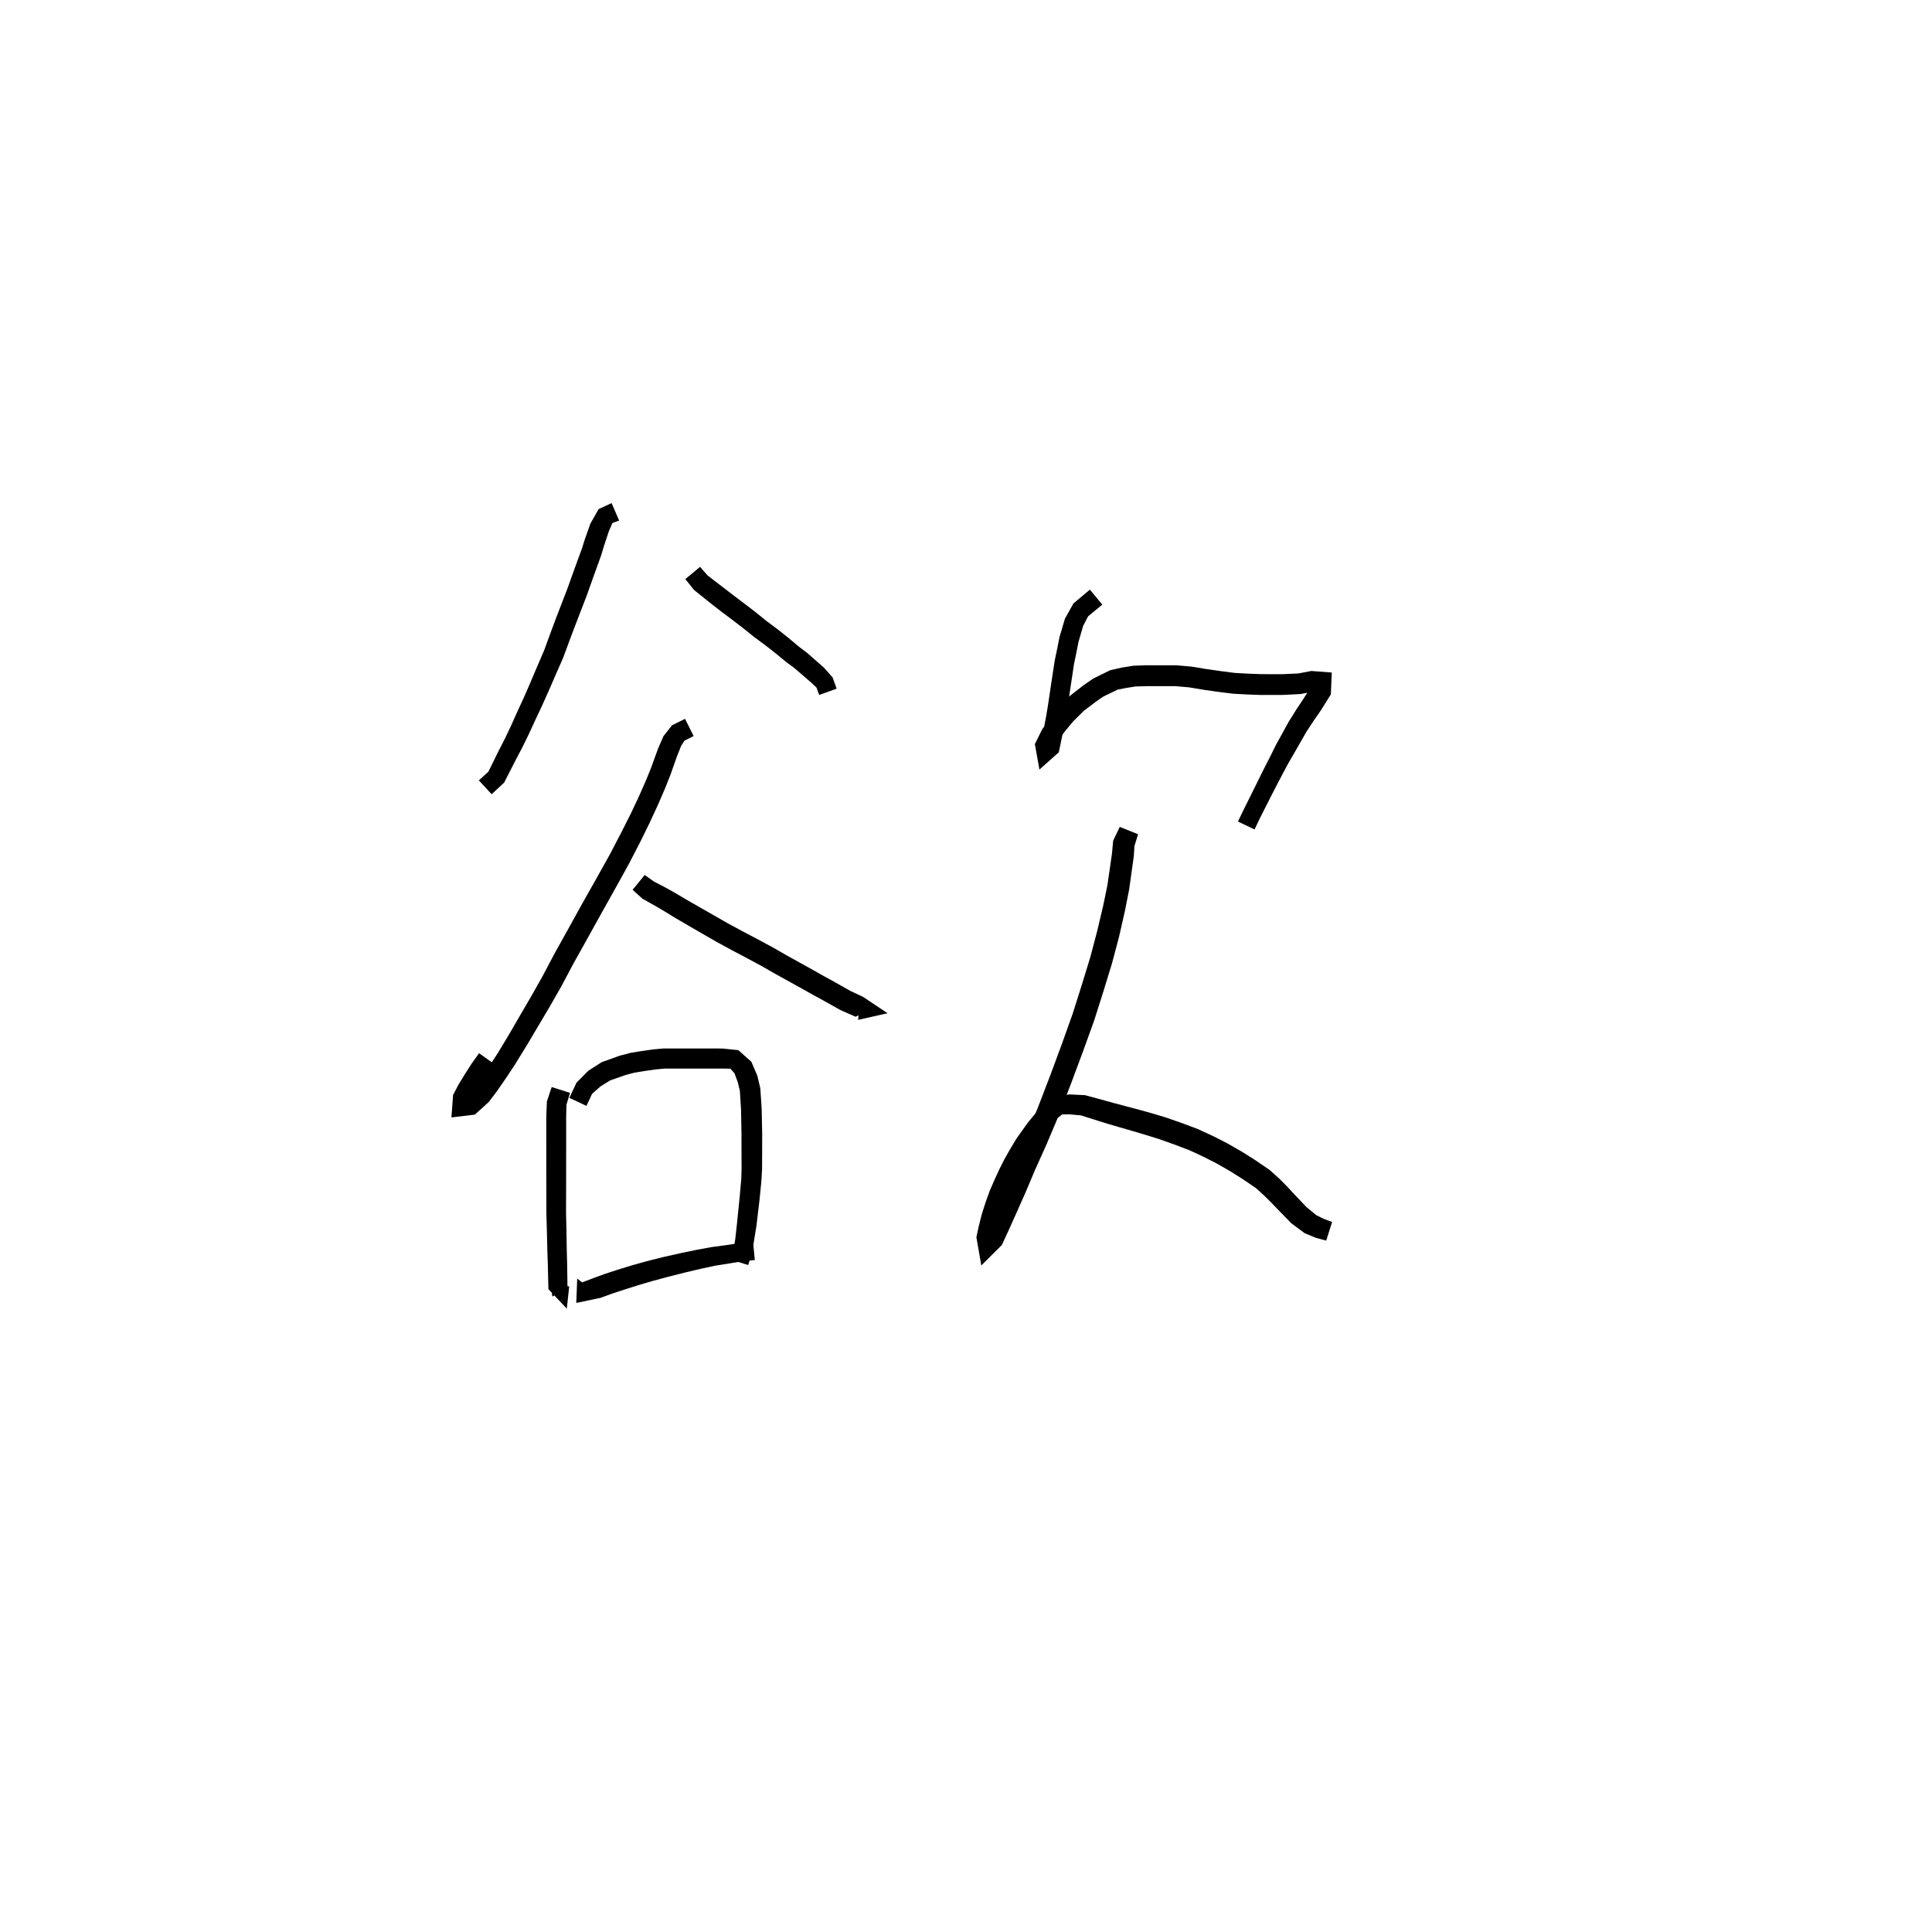
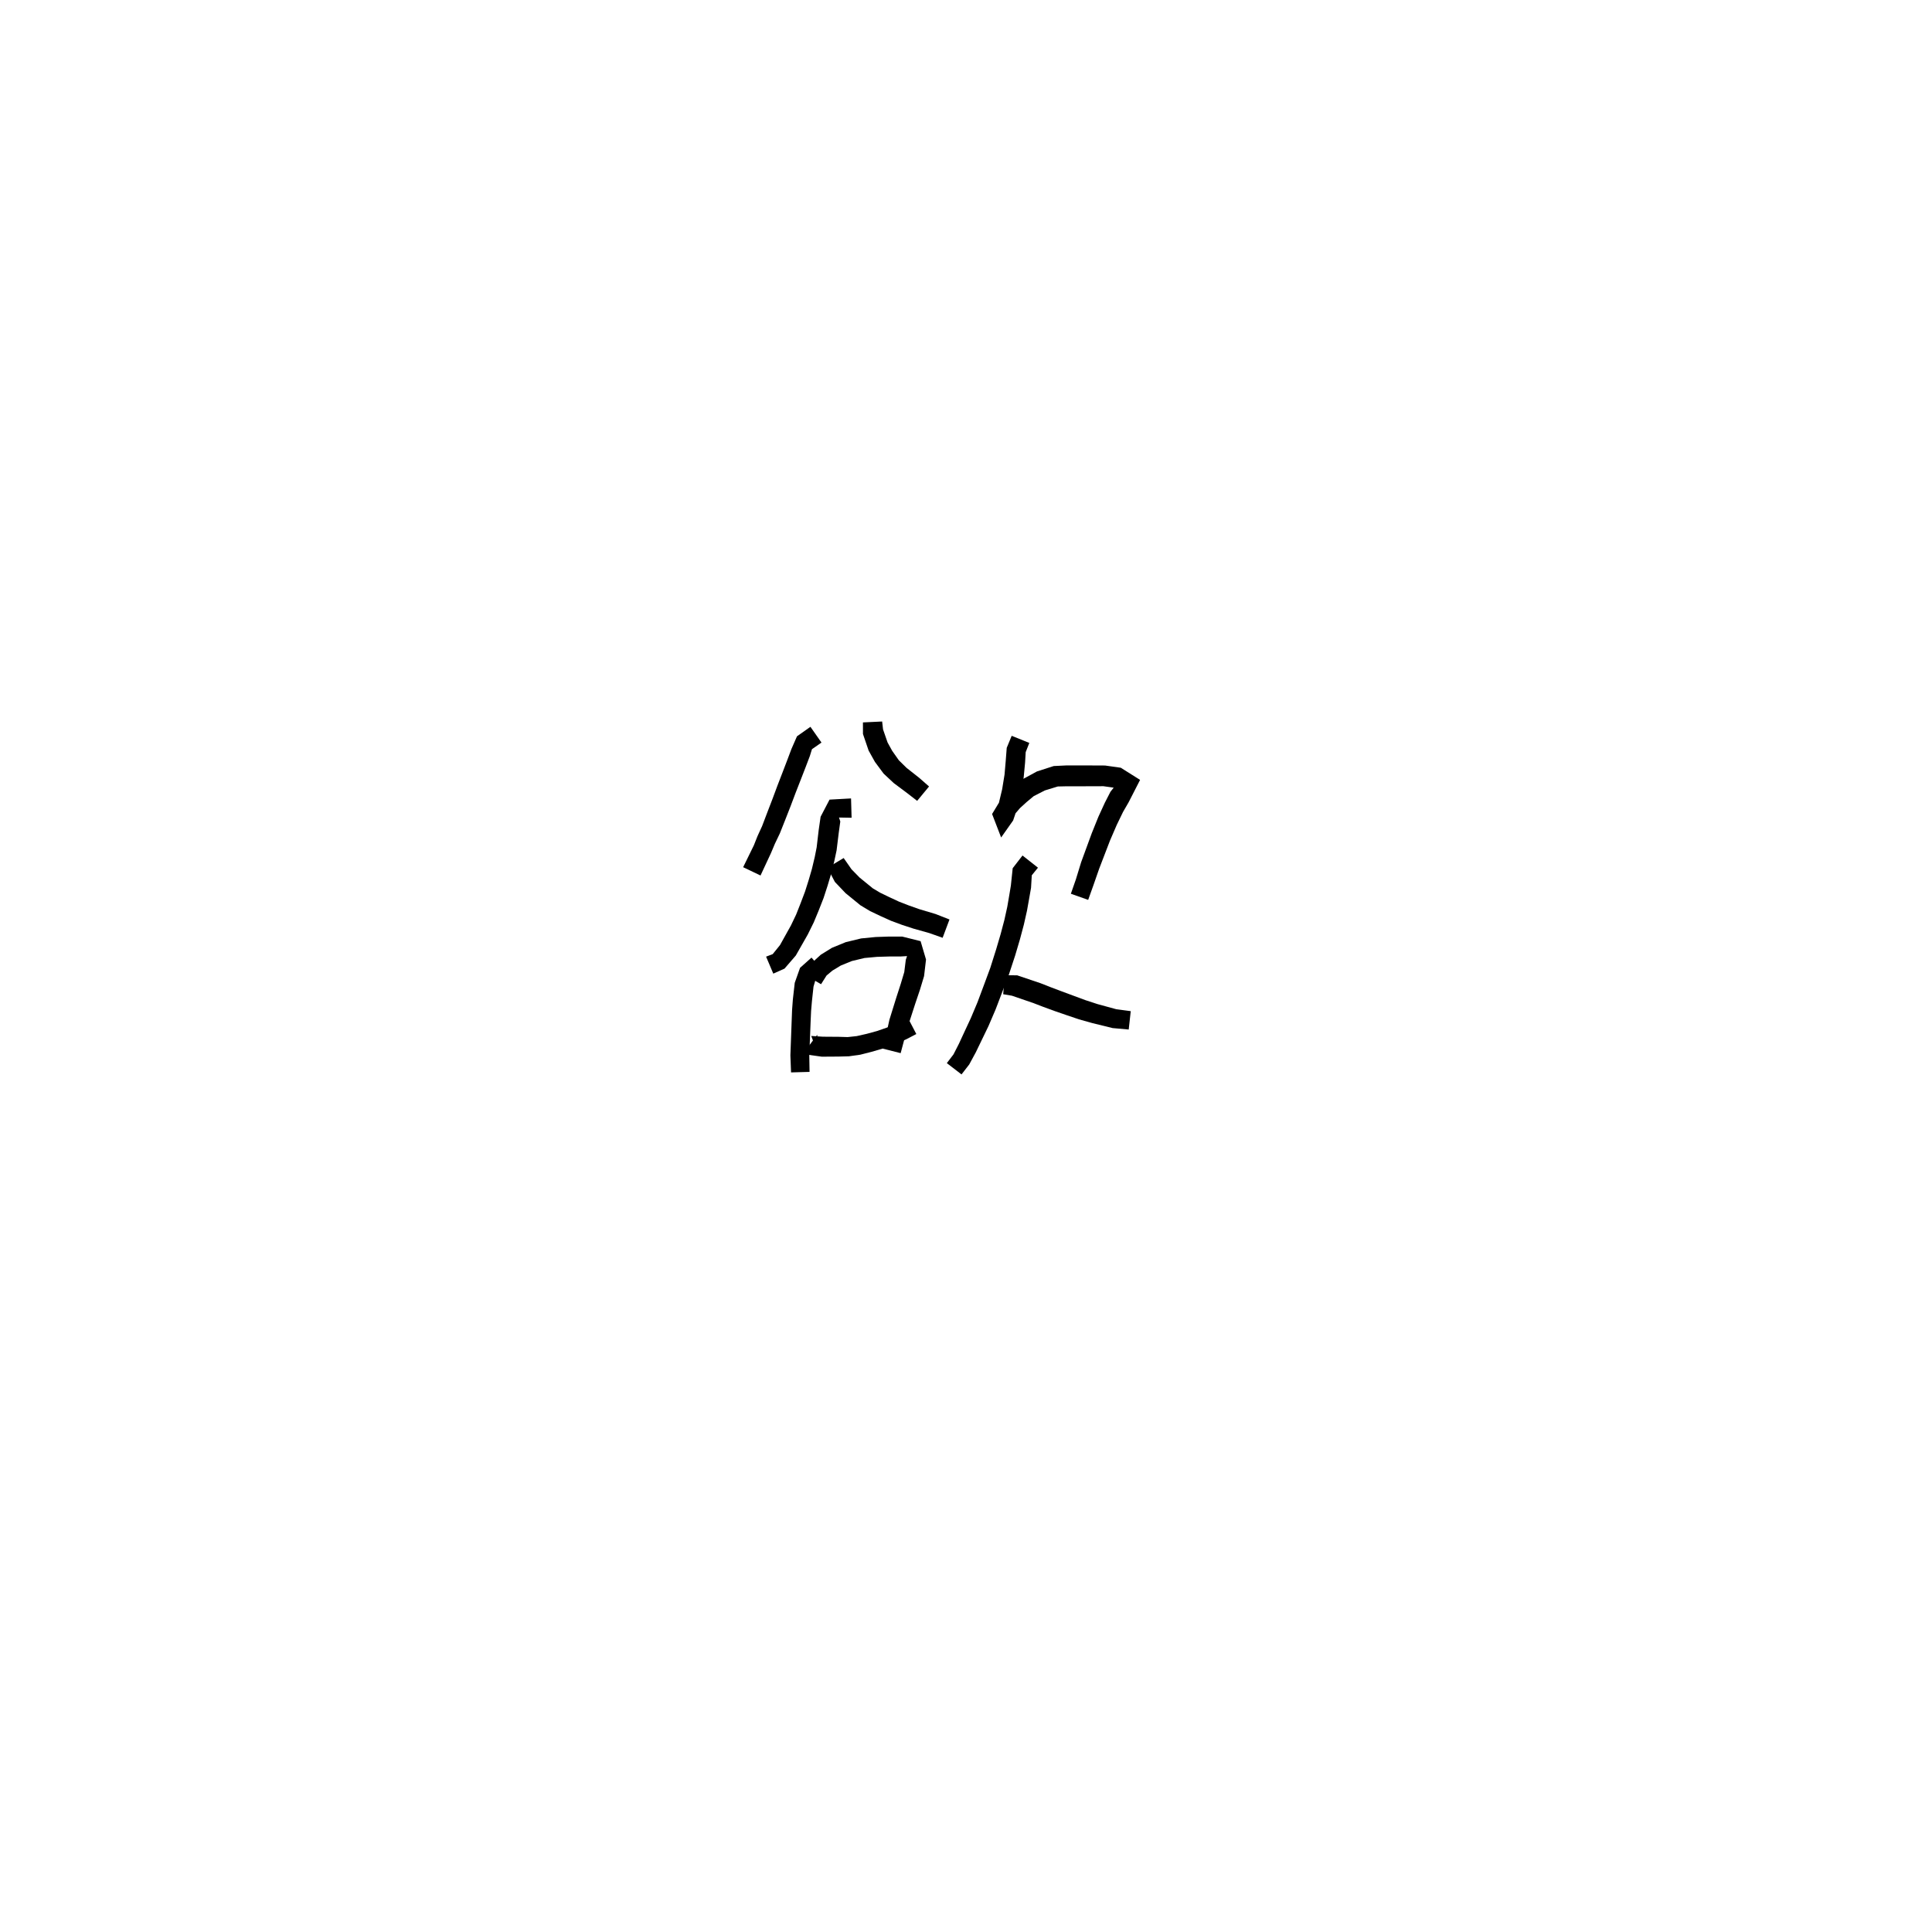
<svg xmlns="http://www.w3.org/2000/svg" width="300" height="300" viewBox="0 0 300 300">
-   <path d="M 94.965 78.118 L 92.95 79.061 L 91.672 81.315 L 90.815 83.735 L 90.344 85.233 L 89.7 86.975 L 88.958 89.02 L 88.115 91.382 L 87.259 93.601 L 86.338 95.986 L 85.401 98.503 L 84.503 100.968 L 83.466 103.373 L 82.292 106.14 L 81.322 108.361 L 80.291 110.598 L 79.316 112.772 L 78.354 114.793 L 77.378 116.692 L 75.836 119.831 L 74.357 121.175 L 76.342 123.329 L 78.285 121.521 L 80.056 118.053 L 81.06 116.149 L 82.079 114.066 L 83.084 111.885 L 84.142 109.642 L 85.153 107.385 L 86.355 104.621 L 87.443 102.146 L 88.381 99.607 L 89.317 97.118 L 90.233 94.749 L 91.104 92.489 L 91.955 90.095 L 92.689 88.061 L 93.341 86.25 L 93.806 84.72 L 94.534 82.511 L 95.093 81.211 L 96.139 80.828 Z" fill="black" />
-   <path d="M 106.419 89.921 L 107.779 91.623 L 110.627 93.899 L 112.081 95.028 L 113.668 96.217 L 115.377 97.526 L 117.098 98.907 L 118.89 100.234 L 120.444 101.453 L 122.119 102.832 L 123.342 103.73 L 125.864 105.905 L 126.783 106.759 L 127.2 107.913 L 129.912 106.938 L 129.284 105.189 L 127.934 103.666 L 125.306 101.361 L 124.044 100.408 L 122.407 99.033 L 120.792 97.75 L 119.019 96.425 L 117.319 95.053 L 115.571 93.709 L 113.989 92.521 L 112.562 91.422 L 109.864 89.345 L 108.704 88.019 Z" fill="black" />
-   <path d="M 106.372 111.62 L 104.353 112.62 L 103.021 114.313 L 102.191 116.22 L 101.114 119.189 L 100.338 121.105 L 99.229 123.628 L 97.975 126.287 L 96.463 129.288 L 94.693 132.68 L 92.646 136.345 L 90.46 140.222 L 88.084 144.517 L 86.099 148.085 L 84.25 151.585 L 82.442 154.786 L 80.676 157.811 L 79.04 160.636 L 77.218 163.652 L 75.864 165.719 L 74.579 167.606 L 73.602 168.969 L 71.928 170.549 L 72.391 171.565 L 73.069 170.971 L 73.671 169.829 L 74.577 168.352 L 75.595 166.755 L 76.708 165.196 L 74.388 163.54 L 73.232 165.16 L 72.161 166.841 L 71.195 168.417 L 70.356 170.027 L 70.098 173.513 L 73.73 173.077 L 75.91 171.103 L 77.164 169.439 L 78.509 167.497 L 79.928 165.36 L 81.814 162.295 L 83.491 159.465 L 85.291 156.434 L 87.155 153.178 L 89.016 149.671 L 90.992 146.132 L 93.37 141.844 L 95.541 137.964 L 97.599 134.246 L 99.394 130.781 L 100.907 127.702 L 102.174 124.956 L 103.298 122.349 L 104.106 120.311 L 105.154 117.349 L 105.763 115.828 L 106.269 115.018 L 107.706 114.291 Z" fill="black" />
-   <path d="M 98.234 138.166 L 99.75 139.547 L 101.887 140.746 L 103.229 141.538 L 104.862 142.541 L 106.798 143.67 L 109.101 145.004 L 111.297 146.268 L 113.627 147.537 L 116.006 148.79 L 118.301 150.027 L 120.472 151.273 L 122.861 152.591 L 124.637 153.575 L 126.281 154.502 L 127.866 155.362 L 130.492 156.836 L 132.861 157.882 L 134.597 157.038 L 133.515 155.482 L 133.247 158.366 L 137.819 157.334 L 134.01 154.789 L 132.021 153.858 L 129.497 152.43 L 127.913 151.563 L 126.28 150.638 L 124.492 149.644 L 122.127 148.335 L 119.94 147.079 L 117.591 145.813 L 115.216 144.564 L 112.937 143.33 L 110.775 142.092 L 108.469 140.773 L 106.551 139.676 L 104.907 138.701 L 103.476 137.892 L 101.509 136.864 L 100.108 135.867 Z" fill="black" />
-   <path d="M 85.665 168.796 L 84.924 171.025 L 84.826 173.372 L 84.824 174.979 L 84.824 177.031 L 84.826 179.471 L 84.829 182.436 L 84.835 185.326 L 84.842 188.385 L 84.923 191.291 L 84.986 193.997 L 85.068 196.372 L 85.155 200.172 L 88.013 203.205 L 88.388 199.743 L 85.538 199.663 L 85.769 201.331 L 88.123 200.01 L 88.066 196.302 L 88.004 193.922 L 87.959 191.223 L 87.896 188.348 L 87.903 185.326 L 87.909 182.436 L 87.912 179.471 L 87.914 177.031 L 87.914 174.979 L 87.912 173.432 L 87.958 171.551 L 88.513 169.701 Z" fill="black" />
-   <path d="M 91.063 171.721 L 91.939 169.846 L 93.261 168.683 L 94.754 167.758 L 97.147 166.923 L 98.509 166.564 L 100.002 166.318 L 101.804 166.061 L 103.201 165.931 L 104.716 165.931 L 107.687 165.931 L 110.334 165.927 L 112.059 165.924 L 113.408 165.946 L 114.045 166.647 L 114.558 168.029 L 114.887 169.384 L 115.069 172.339 L 115.138 176.061 L 115.141 178.607 L 115.152 181.422 L 115.107 183.045 L 114.854 185.892 L 114.442 189.962 L 114.168 192.425 L 113.891 194.17 L 113.456 195.591 L 116.179 196.433 L 116.68 194.826 L 117.052 192.867 L 117.462 190.325 L 117.95 186.212 L 118.237 183.278 L 118.336 181.473 L 118.347 178.607 L 118.35 176.024 L 118.275 172.213 L 118.061 168.987 L 117.598 167.039 L 116.67 164.868 L 114.642 163.066 L 112.175 162.813 L 110.334 162.81 L 107.687 162.806 L 104.716 162.805 L 103.063 162.806 L 101.435 162.951 L 99.528 163.22 L 97.852 163.499 L 96.189 163.941 L 93.432 164.933 L 91.361 166.26 L 89.514 168.125 L 88.409 170.479 Z" fill="black" />
-   <path d="M 89.628 198.534 L 89.486 202.321 L 93.254 201.525 L 94.95 200.906 L 96.894 200.264 L 98.987 199.602 L 101.249 198.932 L 103.711 198.268 L 106.449 197.576 L 108.79 197.024 L 111.053 196.534 L 113.252 196.186 L 115.344 195.84 L 117.208 195.653 L 116.929 192.817 L 114.975 193.006 L 112.818 193.335 L 110.552 193.638 L 108.169 194.074 L 105.756 194.573 L 102.949 195.206 L 100.406 195.845 L 98.058 196.5 L 95.902 197.165 L 93.885 197.824 L 92.303 198.406 L 90.239 199.187 L 92.077 200.472 Z" fill="black" />
-   <path d="M 169.234 91.56 L 166.688 93.701 L 165.369 96.053 L 164.516 98.94 L 164.174 100.667 L 163.771 102.601 L 163.492 104.432 L 163.22 106.211 L 162.969 107.926 L 162.702 109.685 L 162.441 111.234 L 162.127 112.922 L 161.481 116.1 L 163.301 117.227 L 163.614 116.048 L 164.37 114.883 L 165.355 113.568 L 166.685 111.968 L 168.275 110.395 L 170.231 108.911 L 171.323 108.164 L 173.551 107.081 L 174.8 106.838 L 176.291 106.598 L 178.094 106.543 L 180.375 106.545 L 182.481 106.544 L 184.654 106.733 L 186.934 107.115 L 189.27 107.444 L 191.525 107.725 L 194.041 107.853 L 195.867 107.916 L 197.606 107.914 L 199.167 107.909 L 201.942 107.772 L 204.117 107.358 L 204.514 106.719 L 203.754 106.373 L 202.315 108.644 L 201.344 110.095 L 200.133 112.029 L 198.107 115.709 L 197.405 117.138 L 196.62 118.671 L 195.784 120.34 L 194.93 122.067 L 193.951 124.05 L 193.085 125.779 L 192.232 127.57 L 194.806 128.796 L 195.645 127.034 L 196.508 125.334 L 197.509 123.363 L 198.384 121.662 L 199.241 120.028 L 200.04 118.533 L 200.815 117.209 L 202.858 113.632 L 204.024 111.863 L 205.033 110.411 L 206.655 107.827 L 206.795 104.428 L 203.627 104.19 L 201.589 104.576 L 199.07 104.689 L 197.606 104.685 L 195.925 104.683 L 194.185 104.621 L 191.804 104.498 L 189.701 104.229 L 187.428 103.907 L 185.063 103.513 L 182.626 103.302 L 180.375 103.301 L 178.046 103.303 L 175.997 103.373 L 174.21 103.659 L 172.399 104.067 L 169.765 105.36 L 168.337 106.34 L 166.188 108.009 L 164.356 109.864 L 162.914 111.693 L 161.81 113.281 L 160.693 115.544 L 161.402 119.496 L 164.411 116.818 L 165.097 113.515 L 165.432 111.774 L 165.71 110.17 L 165.984 108.377 L 166.236 106.662 L 166.505 104.888 L 166.766 103.141 L 167.155 101.271 L 167.462 99.695 L 168.193 97.176 L 168.962 95.7 L 171.17 93.887 Z" fill="black" />
-   <path d="M 173.875 128.401 L 172.852 130.537 L 172.665 132.543 L 172.344 134.799 L 171.947 137.508 L 171.28 140.738 L 170.354 144.639 L 169.31 148.597 L 168.007 152.849 L 166.563 157.413 L 164.878 162.133 L 163.106 166.92 L 161.09 172.169 L 159.326 176.343 L 157.611 180.231 L 156.114 183.874 L 154.751 187.034 L 153.662 189.605 L 152.652 191.958 L 153.457 193.544 L 154.475 192.412 L 154.774 190.996 L 155.206 189.287 L 155.779 187.5 L 156.348 185.929 L 156.992 184.457 L 157.697 182.916 L 158.463 181.395 L 159.301 179.919 L 160.248 178.357 L 161.912 176.064 L 163.458 174.242 L 164.923 173.049 L 166.068 173.033 L 167.858 173.198 L 170.6 174.067 L 172.189 174.556 L 173.852 175.045 L 175.748 175.591 L 177.773 176.19 L 179.896 176.847 L 182.472 177.763 L 184.642 178.585 L 186.859 179.61 L 188.967 180.686 L 191.078 181.898 L 192.998 183.111 L 195.018 184.485 L 196.269 185.616 L 197.41 186.746 L 198.528 187.916 L 200.534 189.963 L 202.589 191.491 L 204.365 192.222 L 205.934 192.639 L 206.851 189.75 L 205.504 189.241 L 204.363 188.671 L 202.853 187.421 L 201.041 185.515 L 199.927 184.307 L 198.691 183.06 L 197.17 181.689 L 194.94 180.16 L 192.899 178.87 L 190.653 177.579 L 188.404 176.428 L 186.011 175.326 L 183.68 174.446 L 180.998 173.511 L 178.763 172.842 L 176.683 172.264 L 174.763 171.76 L 173.113 171.323 L 171.532 170.885 L 168.477 170.053 L 166.018 169.942 L 163.634 170.328 L 161.39 172.162 L 159.623 174.294 L 157.866 176.755 L 156.831 178.472 L 155.942 180.049 L 155.123 181.681 L 154.387 183.293 L 153.699 184.874 L 153.079 186.581 L 152.464 188.498 L 151.996 190.342 L 151.611 192.104 L 152.377 196.503 L 155.558 193.334 L 156.673 190.932 L 157.817 188.373 L 159.227 185.202 L 160.755 181.588 L 162.496 177.718 L 164.298 173.459 L 166.351 168.148 L 168.144 163.326 L 169.879 158.536 L 171.352 153.891 L 172.679 149.56 L 173.759 145.485 L 174.67 141.478 L 175.336 138.102 L 175.73 135.28 L 176.058 132.932 L 176.158 131.359 L 176.72 129.541 Z" fill="black" />
+   <path d="M 125.843 112.86 L 123.755 114.333 L 122.896 116.297 L 122.249 118.016 L 121.518 119.926 L 120.727 121.974 L 119.94 124.09 L 119.157 126.123 L 118.343 128.267 L 117.627 129.829 L 117.056 131.267 L 115.395 134.658 L 118.093 135.947 L 119.709 132.481 L 120.326 131.017 L 121.087 129.425 L 121.966 127.215 L 122.767 125.169 L 123.564 123.056 L 124.358 121.025 L 125.103 119.106 L 125.753 117.397 L 126.082 116.333 L 127.559 115.304 Z" fill="black" />
+   <path d="M 133.997 112.176 L 134 113.972 L 134.88 116.551 L 135.859 118.308 L 137.2 120.117 L 138.777 121.593 L 140.887 123.172 L 142.414 124.358 L 144.262 122.124 L 142.764 120.807 L 140.769 119.233 L 139.573 118.057 L 138.537 116.587 L 137.823 115.291 L 137.12 113.266 L 136.978 112.034 Z" fill="black" />
+   <path d="M 132.15 123.98 L 128.81 124.165 L 127.423 126.823 L 127.123 128.908 L 126.81 131.577 L 126.521 133.045 L 126.079 134.904 L 125.579 136.629 L 125.012 138.423 L 124.305 140.29 L 123.624 142.013 L 122.818 143.698 L 121.116 146.754 L 119.987 148.154 L 118.957 148.548 L 120.076 151.186 L 121.82 150.404 L 123.571 148.375 L 125.435 145.1 L 126.357 143.232 L 127.117 141.401 L 127.886 139.439 L 128.507 137.53 L 129.052 135.701 L 129.546 133.731 L 129.905 132.046 L 130.241 129.31 L 130.481 127.566 L 130.282 126.946 L 132.235 126.981 Z" fill="black" />
+   <path d="M 128.486 134.745 L 129.64 136.945 L 131.298 138.688 L 133.605 140.57 L 135.115 141.479 L 136.709 142.237 L 138.359 142.982 L 140.026 143.6 L 141.826 144.191 L 144.31 144.89 L 146.371 145.62 L 147.435 142.777 L 145.282 141.931 L 142.761 141.178 L 141.105 140.593 L 139.603 140.01 L 138.084 139.304 L 136.652 138.61 L 135.534 137.943 L 133.484 136.272 L 132.225 134.986 L 131.002 133.233 Z" fill="black" />
+   <path d="M 126.009 148.696 L 124.23 150.284 L 123.408 152.609 L 123.115 155.201 L 122.993 156.836 L 122.925 158.643 L 122.732 163.882 L 122.834 166.523 L 125.707 166.443 L 125.665 163.929 L 125.868 158.757 L 125.944 157.011 L 126.074 155.493 L 126.321 153.205 L 126.687 151.952 L 127.934 150.912 Z" fill="black" />
+   <path d="M 127.492 152.829 L 128.349 151.476 L 129.26 150.712 L 130.556 149.929 L 132.266 149.231 L 134.233 148.759 L 136.181 148.58 L 138.087 148.523 L 139.84 148.521 L 140.846 148.462 L 140.652 149.037 L 140.415 150.941 L 139.871 152.762 L 139.167 154.936 L 138.112 158.333 L 137.699 160.192 L 137.064 162.826 L 139.853 163.533 L 140.551 160.913 L 141.038 159.193 L 142.108 155.884 L 142.844 153.703 L 143.489 151.571 L 143.792 148.994 L 142.949 146.142 L 140.102 145.432 L 138.038 145.43 L 135.983 145.498 L 133.718 145.719 L 131.327 146.298 L 129.184 147.177 L 127.455 148.246 L 125.989 149.584 L 125.01 151.384 Z" fill="black" />
+   <path d="M 126.903 160.678 L 124.657 163.669 L 127.608 164.081 L 130.212 164.064 L 131.821 164.021 L 133.577 163.774 L 135.332 163.328 L 137.039 162.83 L 138.979 162.142 L 140.729 161.375 L 142.286 160.565 L 140.969 158.037 L 139.501 158.803 L 137.938 159.488 L 136.169 160.101 L 134.599 160.529 L 133.041 160.884 L 131.628 161.037 L 130.212 160.995 L 127.775 160.977 L 125.972 160.864 L 127.04 163.705 Z" fill="black" />
+   <path d="M 157.094 114.256 L 156.324 116.125 L 156.166 118.177 L 155.984 120.281 L 155.613 122.557 L 155.123 124.613 L 154.601 126.213 L 154.484 127.248 L 156.789 127.589 L 157.508 126.503 L 158.387 125.476 L 159.421 124.536 L 160.509 123.63 L 162.243 122.74 L 164.252 122.125 L 165.621 122.094 L 167.501 122.093 L 169.608 122.091 L 171.337 122.082 L 173.501 122.388 L 173.815 121.178 L 172.43 122.948 L 171.559 124.644 L 170.558 126.827 L 169.519 129.405 L 167.882 133.876 L 167.06 136.555 L 166.283 138.781 L 168.971 139.732 L 169.779 137.478 L 170.685 134.877 L 172.362 130.515 L 173.411 128.088 L 174.39 126.067 L 175.248 124.584 L 177.033 121.1 L 174.033 119.213 L 171.588 118.869 L 169.608 118.86 L 167.501 118.858 L 165.564 118.857 L 163.62 118.951 L 161.02 119.788 L 158.793 121 L 157.36 122.221 L 156.161 123.383 L 155.06 124.733 L 154.051 126.4 L 155.455 130.044 L 157.319 127.4 L 157.985 125.422 L 158.539 123.149 L 158.961 120.67 L 159.174 118.42 L 159.269 116.793 L 159.831 115.36 Z" fill="black" />
+   <path d="M 158.775 132.843 L 157.25 134.816 L 156.97 137.492 L 156.722 138.989 L 156.411 140.802 L 155.962 142.841 L 155.383 145.03 L 154.676 147.431 L 153.772 150.289 L 152.807 152.897 L 151.783 155.636 L 150.753 158.086 L 149.719 160.304 L 148.901 162.072 L 148.055 163.727 L 147.023 165.08 L 149.304 166.835 L 150.504 165.285 L 151.531 163.387 L 152.405 161.576 L 153.496 159.315 L 154.591 156.76 L 155.655 153.969 L 156.671 151.296 L 157.639 148.349 L 158.373 145.87 L 158.983 143.58 L 159.47 141.415 L 159.807 139.524 L 160.099 137.868 L 160.215 135.914 L 161.175 134.734 Z" fill="black" />
+   <path d="M 155.776 154.384 L 157.14 154.615 L 160.489 155.765 L 161.97 156.335 L 163.776 156.997 L 165.65 157.643 L 167.534 158.28 L 169.597 158.86 L 172.763 159.639 L 175.266 159.864 L 175.581 157.012 L 173.331 156.711 L 170.411 155.913 L 168.513 155.292 L 166.723 154.628 L 164.888 153.948 L 163.129 153.283 L 161.585 152.677 L 157.948 151.449 L 155.999 151.43 Z" fill="black" />
</svg>
